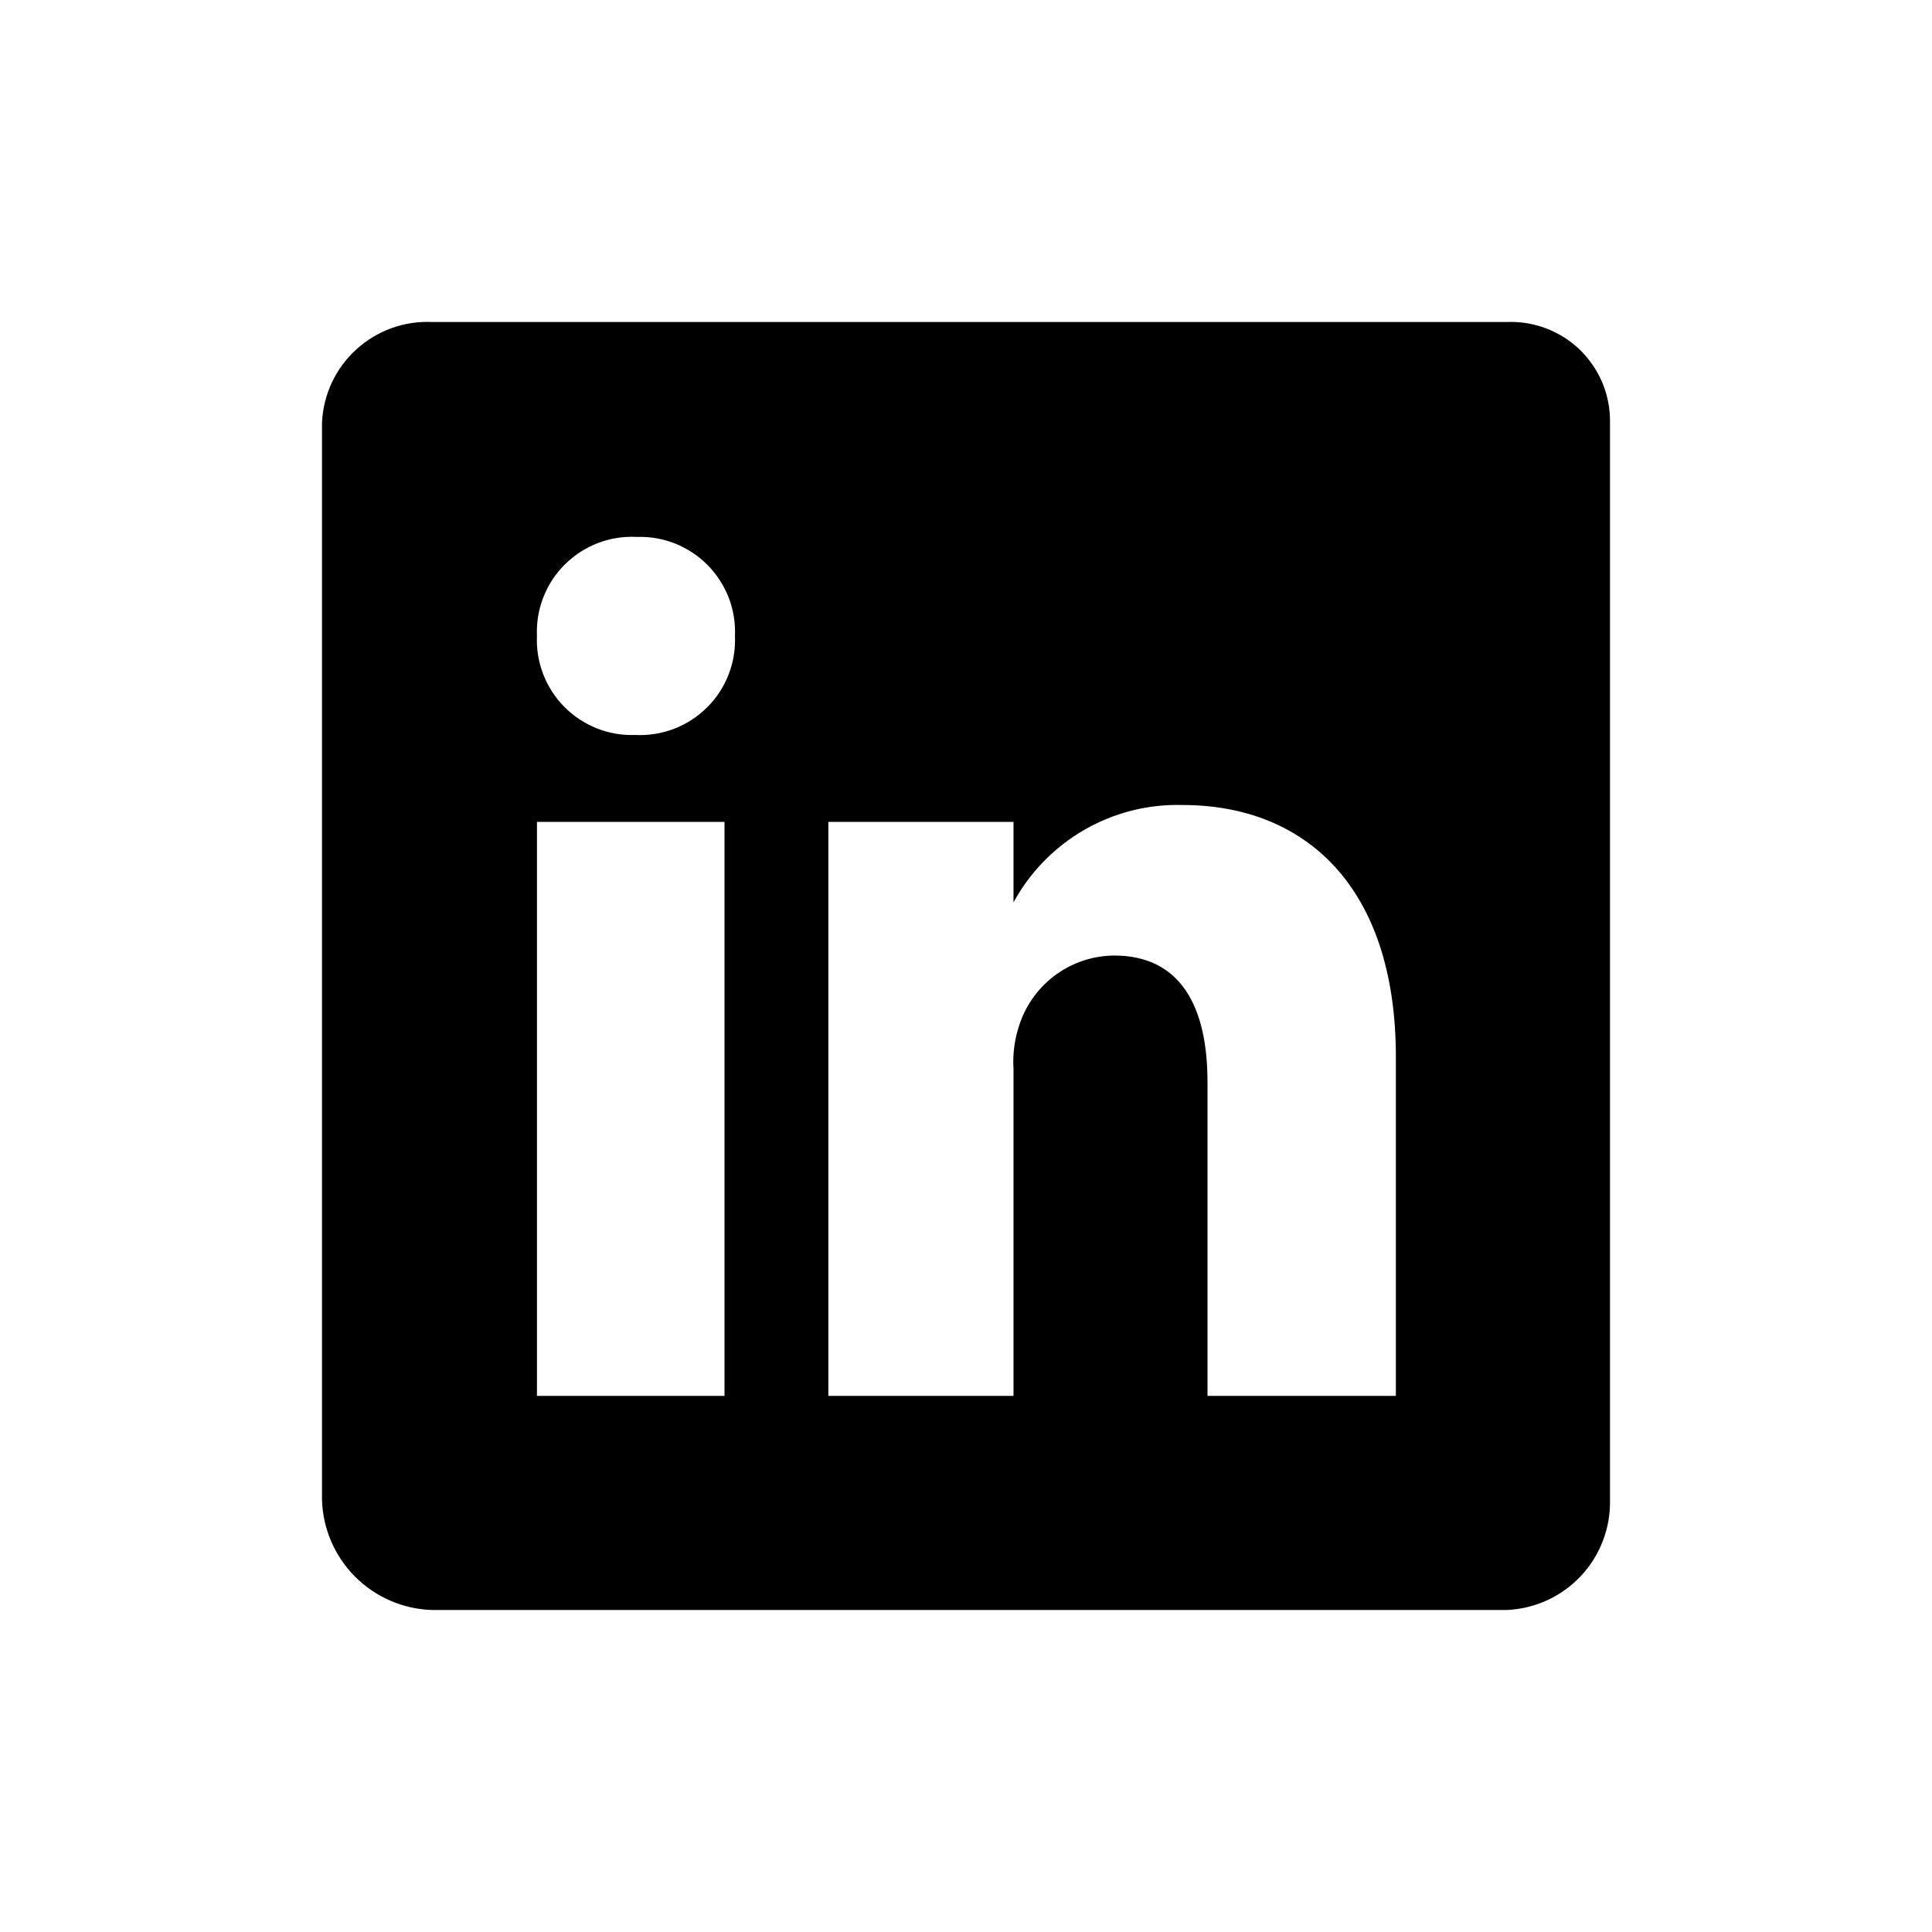
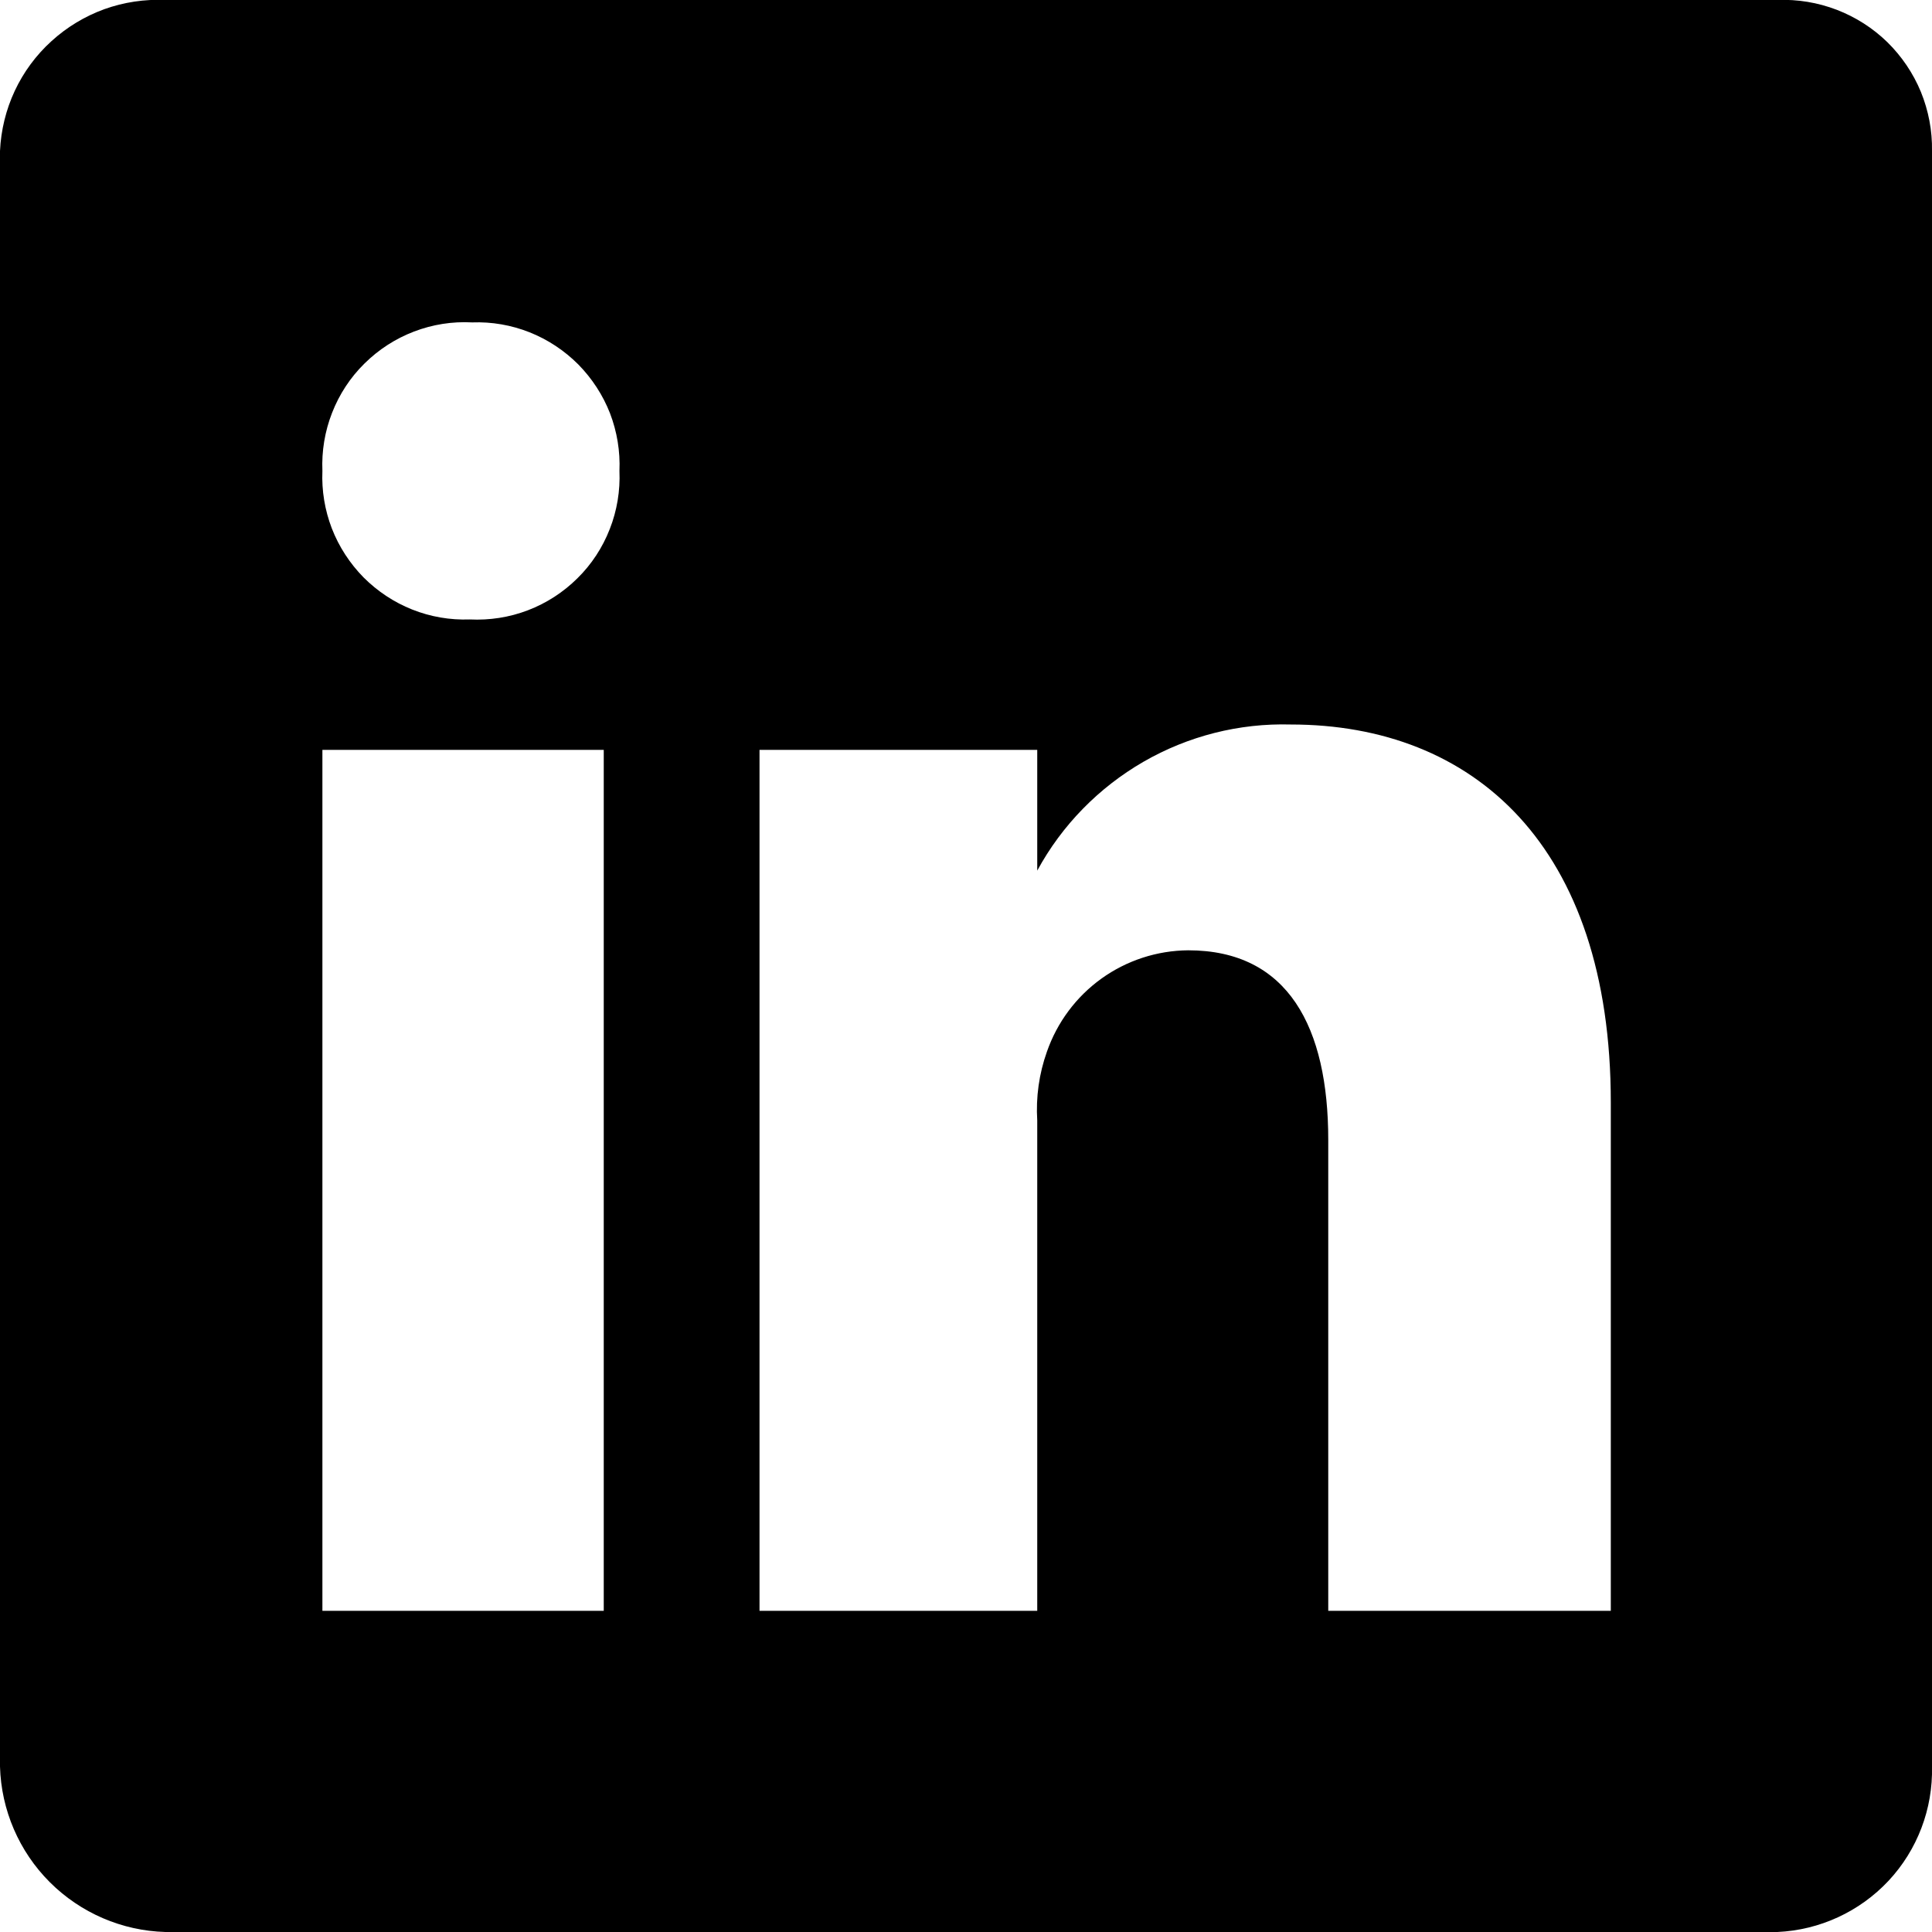
- <svg xmlns="http://www.w3.org/2000/svg" width="800px" height="800px" viewBox="0 0 24 24" fill="none">
+ <svg xmlns="http://www.w3.org/2000/svg" width="800px" height="800px" viewBox="4 4 16 16" fill="none">
  <path d="M18.72 4H5.37C5.198 3.992 5.026 4.018 4.864 4.076C4.702 4.135 4.553 4.225 4.426 4.341C4.298 4.457 4.195 4.597 4.122 4.753C4.049 4.909 4.008 5.078 4 5.25V18.63C4.01 18.99 4.158 19.333 4.412 19.587C4.667 19.842 5.01 19.99 5.37 20H18.72C19.07 19.984 19.4 19.832 19.64 19.576C19.879 19.32 20.008 18.98 20 18.63V5.25C20.003 5.082 19.971 4.916 19.908 4.761C19.844 4.606 19.749 4.466 19.63 4.349C19.51 4.232 19.367 4.141 19.211 4.081C19.054 4.021 18.887 3.993 18.72 4ZM9 17.34H6.67V10.21H9V17.34ZM7.89 9.13C7.727 9.136 7.565 9.108 7.414 9.048C7.263 8.988 7.126 8.897 7.011 8.782C6.897 8.666 6.807 8.528 6.748 8.376C6.69 8.225 6.663 8.063 6.67 7.9C6.663 7.736 6.69 7.572 6.75 7.419C6.81 7.265 6.901 7.126 7.018 7.011C7.135 6.895 7.274 6.805 7.428 6.746C7.582 6.687 7.746 6.661 7.91 6.67C8.073 6.664 8.235 6.692 8.386 6.752C8.537 6.812 8.674 6.903 8.789 7.018C8.903 7.134 8.993 7.272 9.052 7.423C9.11 7.575 9.137 7.737 9.13 7.9C9.137 8.064 9.11 8.228 9.05 8.381C8.99 8.535 8.899 8.674 8.782 8.789C8.665 8.905 8.526 8.995 8.372 9.054C8.218 9.113 8.054 9.138 7.89 9.13ZM17.34 17.34H15V13.44C15 12.51 14.67 11.87 13.84 11.87C13.582 11.872 13.331 11.954 13.122 12.104C12.912 12.255 12.755 12.466 12.67 12.71C12.605 12.893 12.578 13.086 12.59 13.28V17.34H10.29V10.21H12.59V11.21C12.794 10.834 13.099 10.523 13.469 10.309C13.84 10.095 14.262 9.988 14.69 10C16.2 10 17.34 11 17.34 13.13V17.34Z" fill="#000000" />
</svg>
